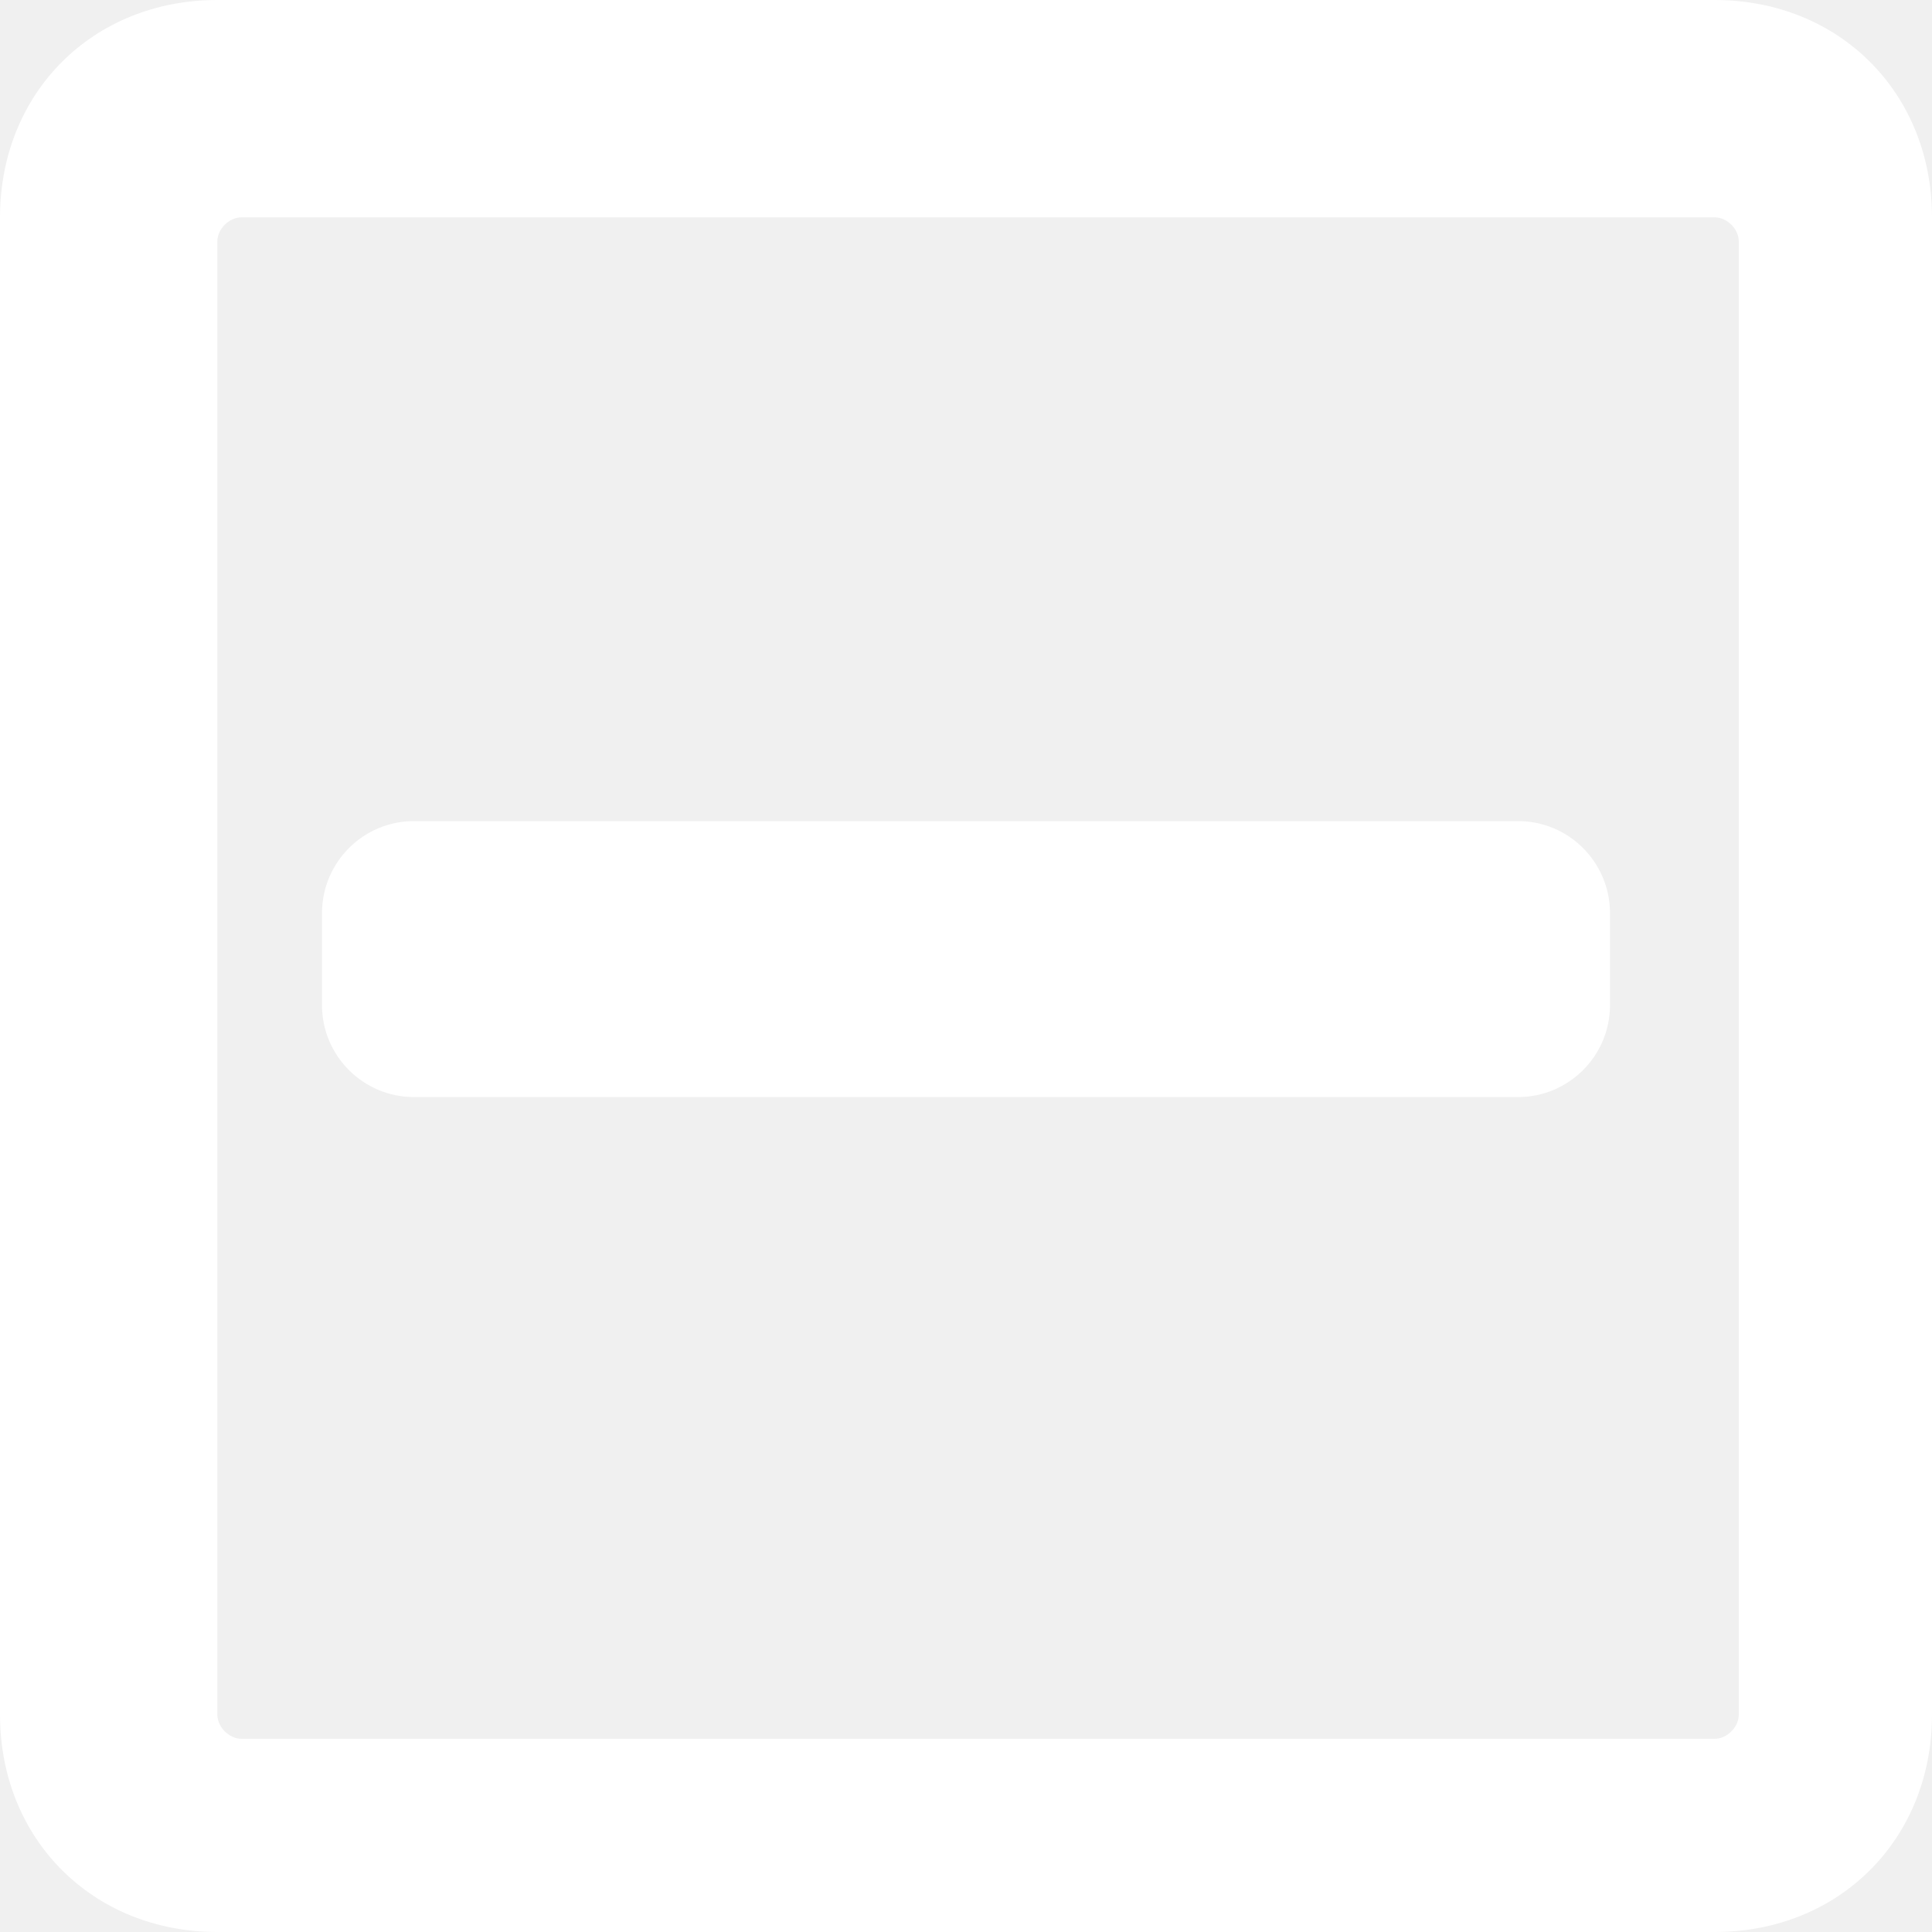
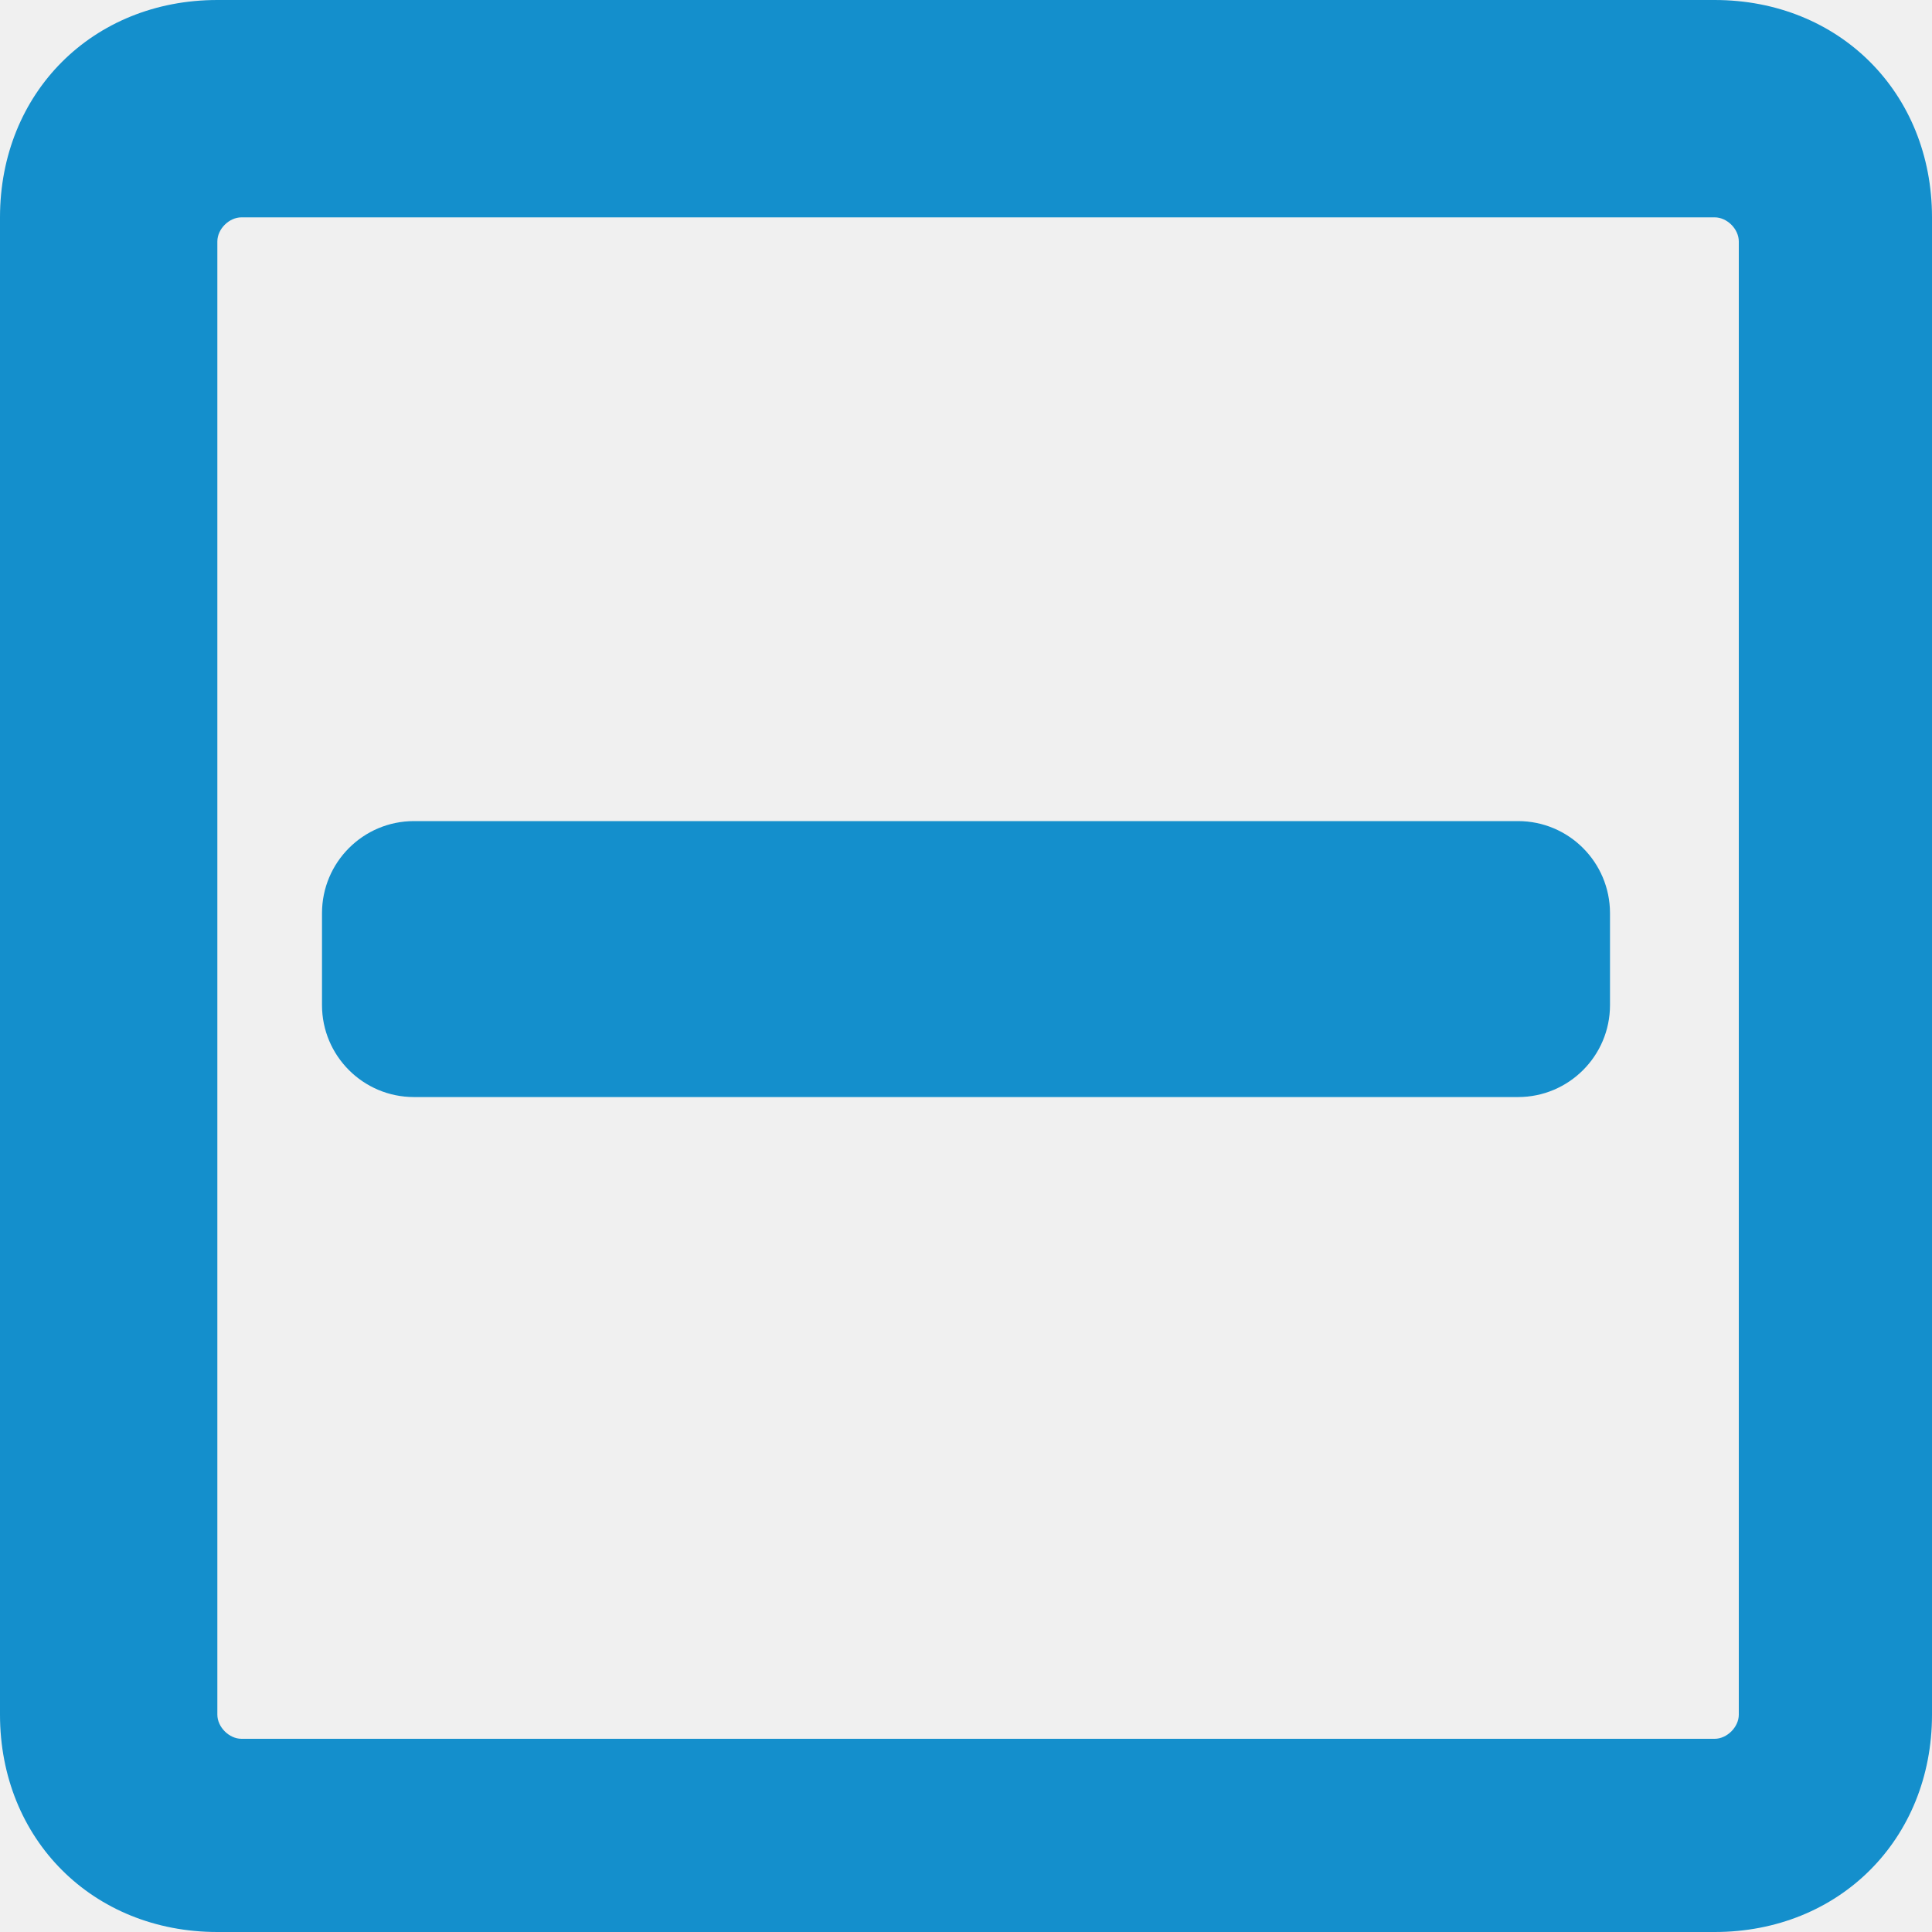
- <svg xmlns="http://www.w3.org/2000/svg" width="12" height="12" viewBox="0 0 12 12" fill="none">
-   <path d="M9.429 5.1H2.571C2.256 5.1 2 5.356 2 5.672V6.243C2 6.558 2.256 6.814 2.571 6.814H9.429C9.744 6.814 10 6.558 10 6.243V5.672C10 5.356 9.744 5.1 9.429 5.1Z" fill="white" />
-   <path fill-rule="evenodd" clip-rule="evenodd" d="M1.35 0H10.65C11.424 0 12 0.576 12 1.35V10.65C12 11.424 11.424 12 10.65 12H1.35C0.576 12 0 11.424 0 10.65V1.35C0 0.576 0.576 0 1.35 0ZM1.5 10.8H10.65C10.727 10.8 10.8 10.727 10.8 10.65V1.5C10.8 1.422 10.727 1.35 10.65 1.35H1.5C1.423 1.35 1.35 1.422 1.35 1.5V10.65C1.35 10.727 1.423 10.8 1.5 10.8Z" fill="white" />
+ <svg xmlns="http://www.w3.org/2000/svg" width="12" height="12" viewBox="0 0 12 12" fill="#148FCC">
+   <path d="M9.429 5.1H2.571C2.256 5.1 2 5.356 2 5.672V6.243C2 6.558 2.256 6.814 2.571 6.814H9.429C9.744 6.814 10 6.558 10 6.243V5.672C10 5.356 9.744 5.1 9.429 5.1Z" fill="#148FCC" />
+   <path fill-rule="evenodd" clip-rule="evenodd" d="M1.35 0H10.65C11.424 0 12 0.576 12 1.35V10.65C12 11.424 11.424 12 10.65 12H1.35C0.576 12 0 11.424 0 10.65V1.35C0 0.576 0.576 0 1.35 0ZM1.5 10.8H10.65C10.727 10.8 10.8 10.727 10.8 10.65V1.5C10.8 1.422 10.727 1.35 10.65 1.35H1.5C1.423 1.35 1.35 1.422 1.35 1.5V10.65C1.35 10.727 1.423 10.8 1.5 10.8Z" fill="#148FCC" />
</svg>
